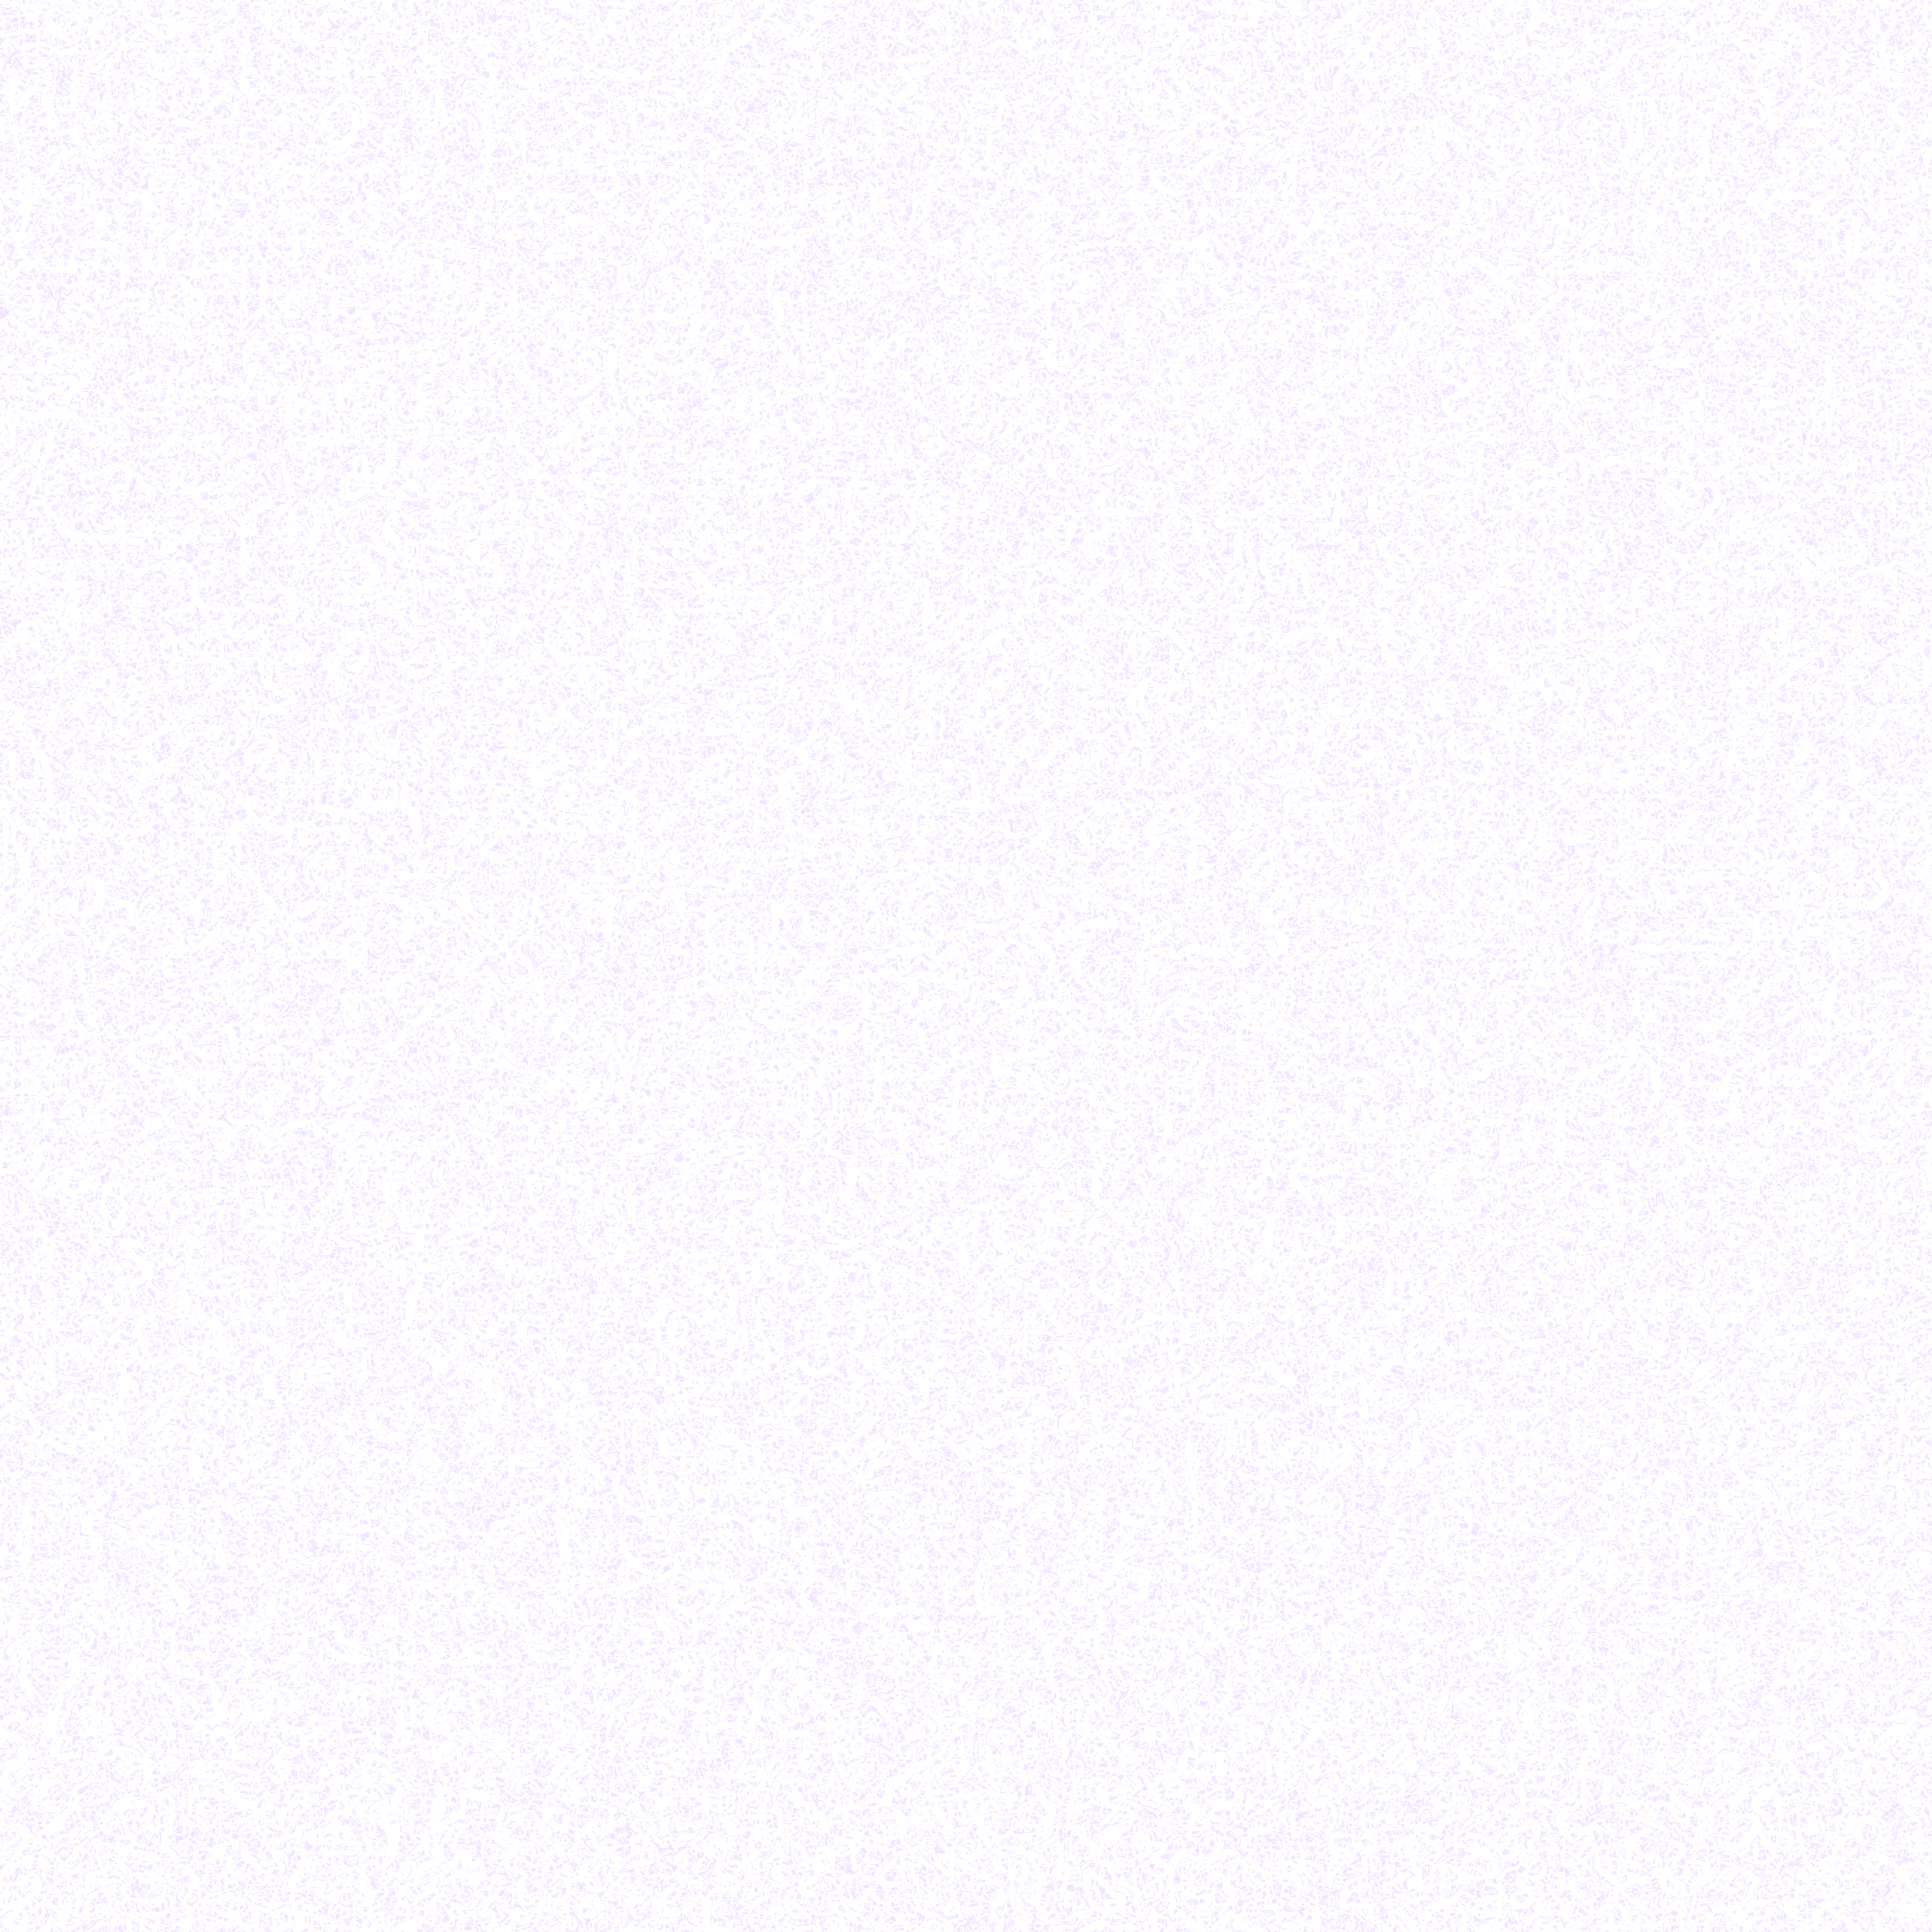
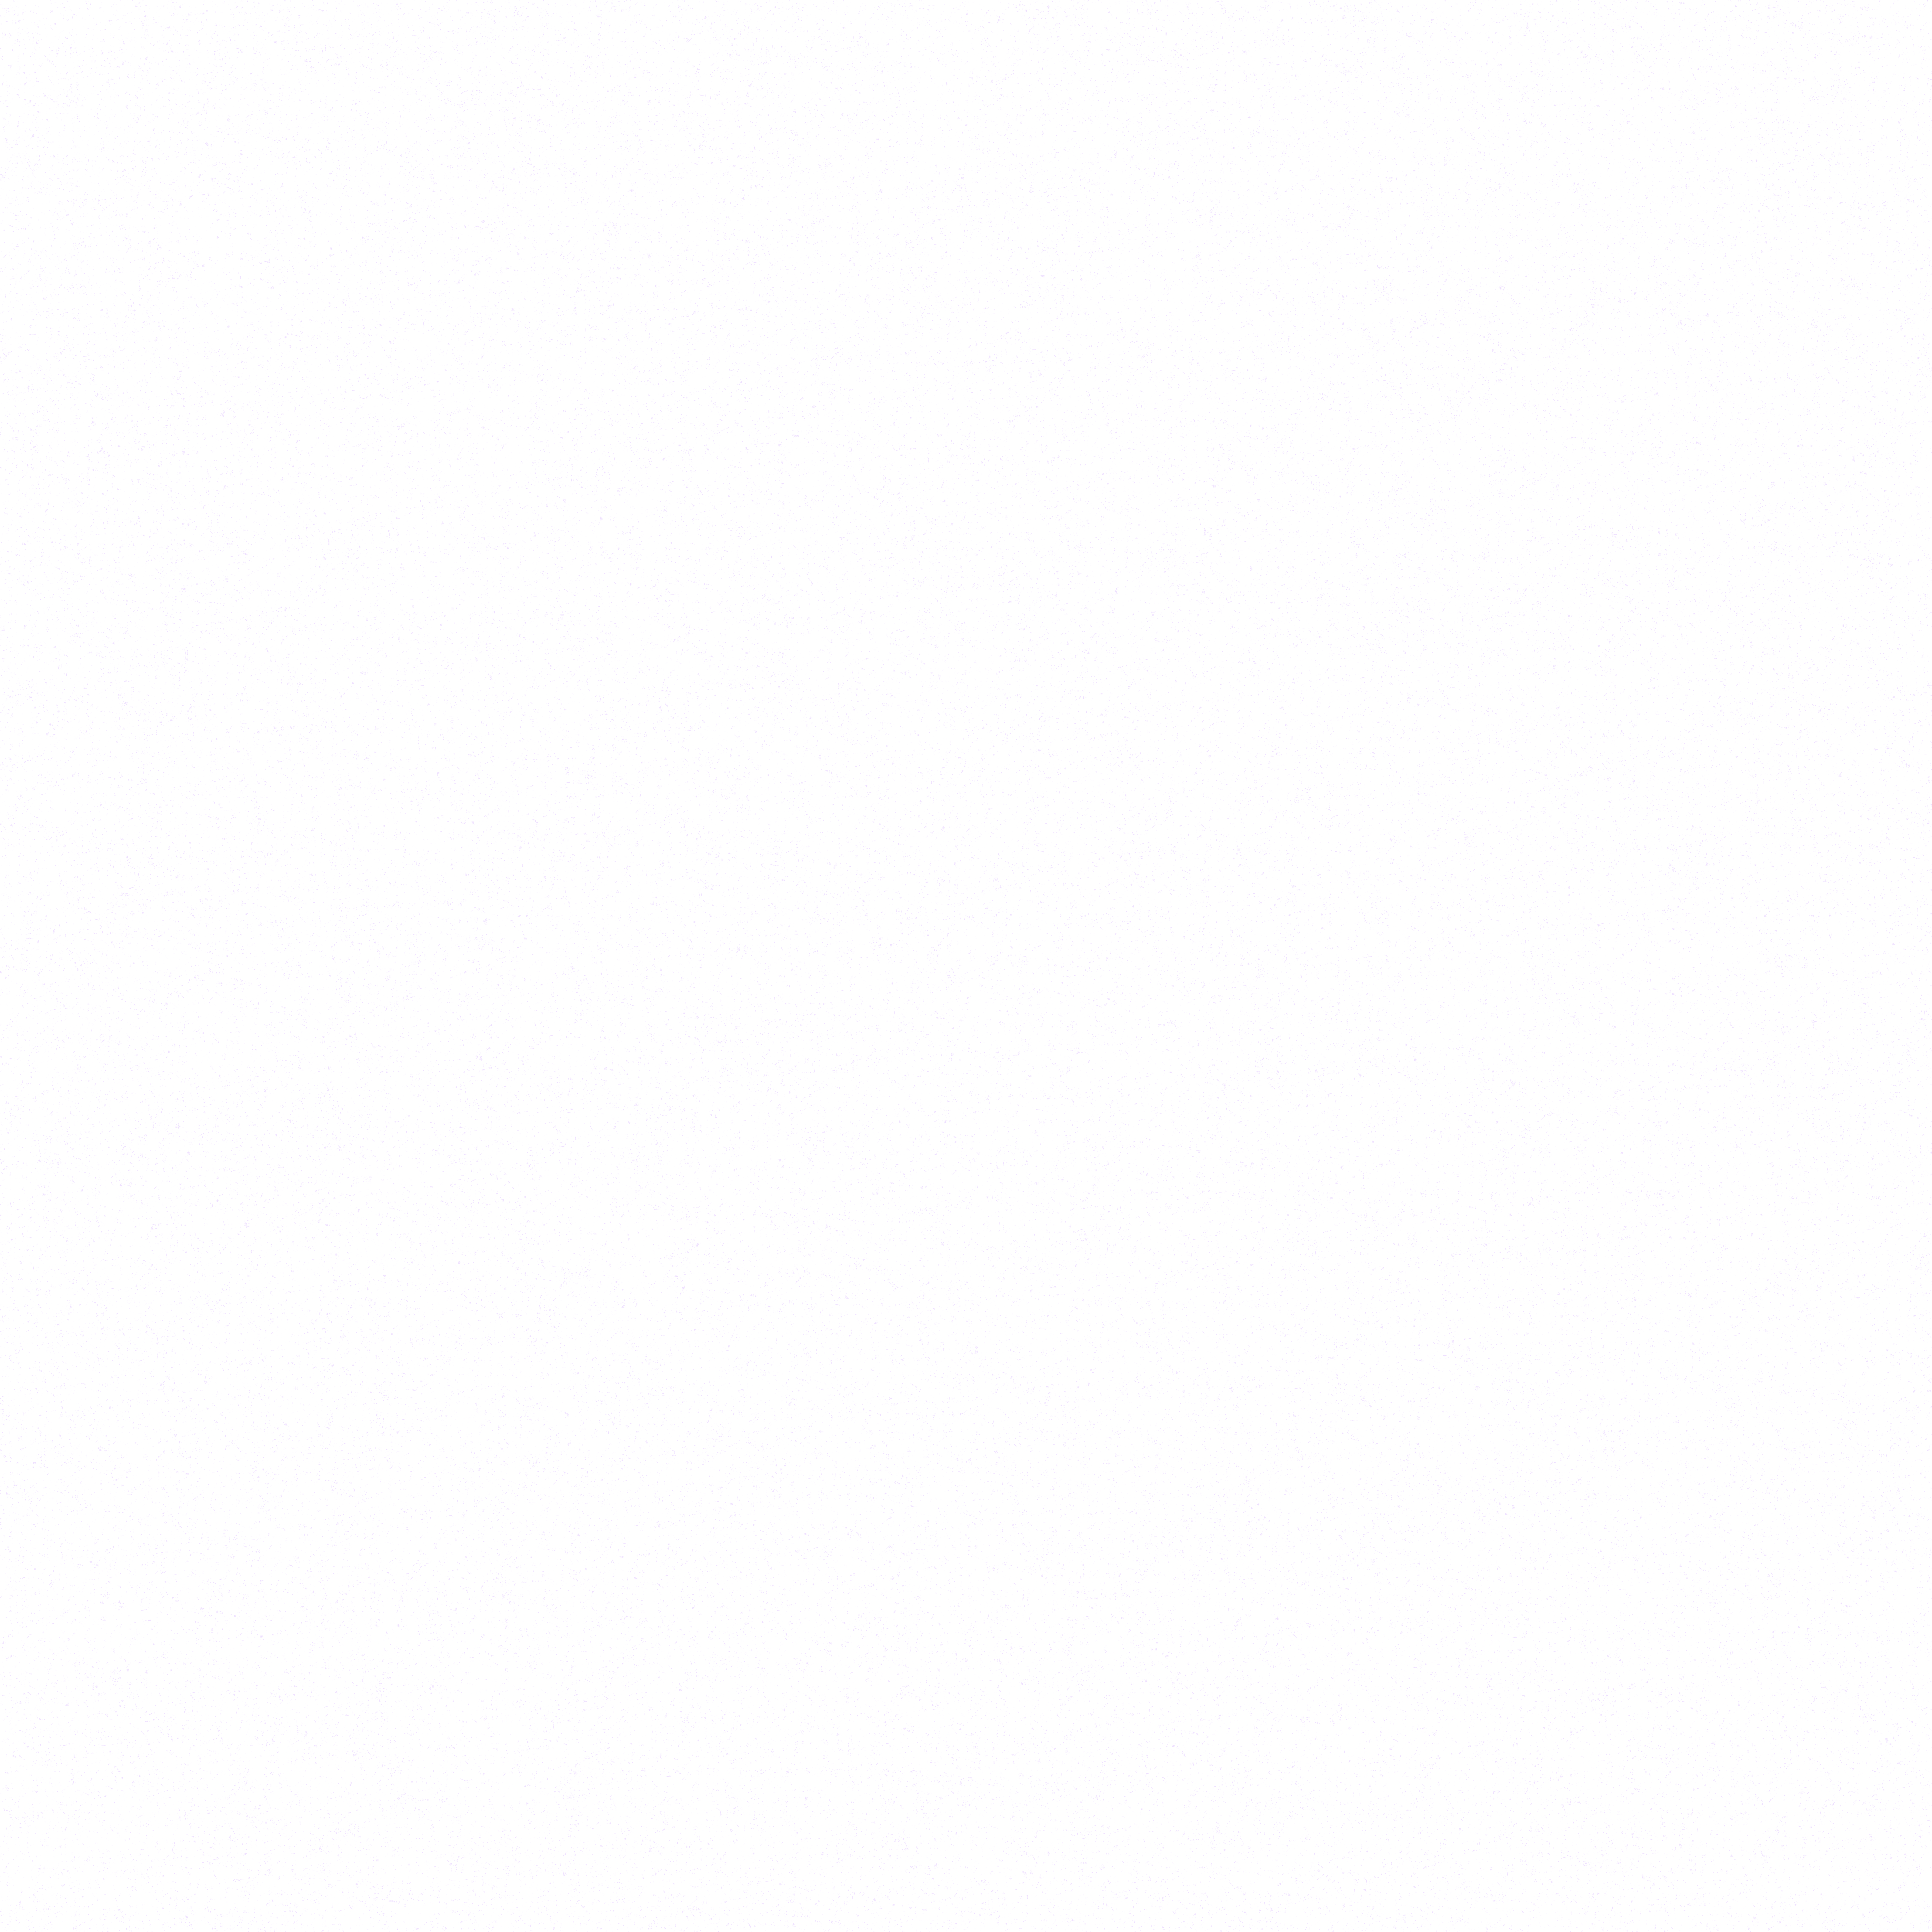
<svg xmlns="http://www.w3.org/2000/svg" version="1.1" viewBox="0 0 700 700" width="700" height="700">
  <defs>
    <filter id="nnnoise-filter" x="-20%" y="-20%" width="140%" height="140%" filterUnits="objectBoundingBox" primitiveUnits="userSpaceOnUse" color-interpolation-filters="linearRGB">
-       <feTurbulence type="fractalNoise" baseFrequency="0.113" numOctaves="4" seed="15" stitchTiles="stitch" x="0%" y="0%" width="100%" height="100%" result="turbulence" />
-       <feSpecularLighting surfaceScale="14" specularConstant="0.75" specularExponent="20" lighting-color="#7957A8" x="0%" y="0%" width="100%" height="100%" in="turbulence" result="specularLighting">
+       <feTurbulence type="fractalNoise" baseFrequency="0.2" numOctaves="4" seed="15" stitchTiles="stitch" x="0%" y="0%" width="100%" height="100%" result="turbulence" />
+       <feSpecularLighting surfaceScale="29" specularConstant="0.75" specularExponent="20" lighting-color="#7957A8" x="0%" y="0%" width="100%" height="100%" in="turbulence" result="specularLighting">
        <feDistantLight azimuth="3" elevation="100" />
      </feSpecularLighting>
    </filter>
  </defs>
  <rect width="700" height="700" fill="transparent" />
  <rect width="700" height="700" fill="#7957a8" filter="url(#nnnoise-filter)" />
</svg>
